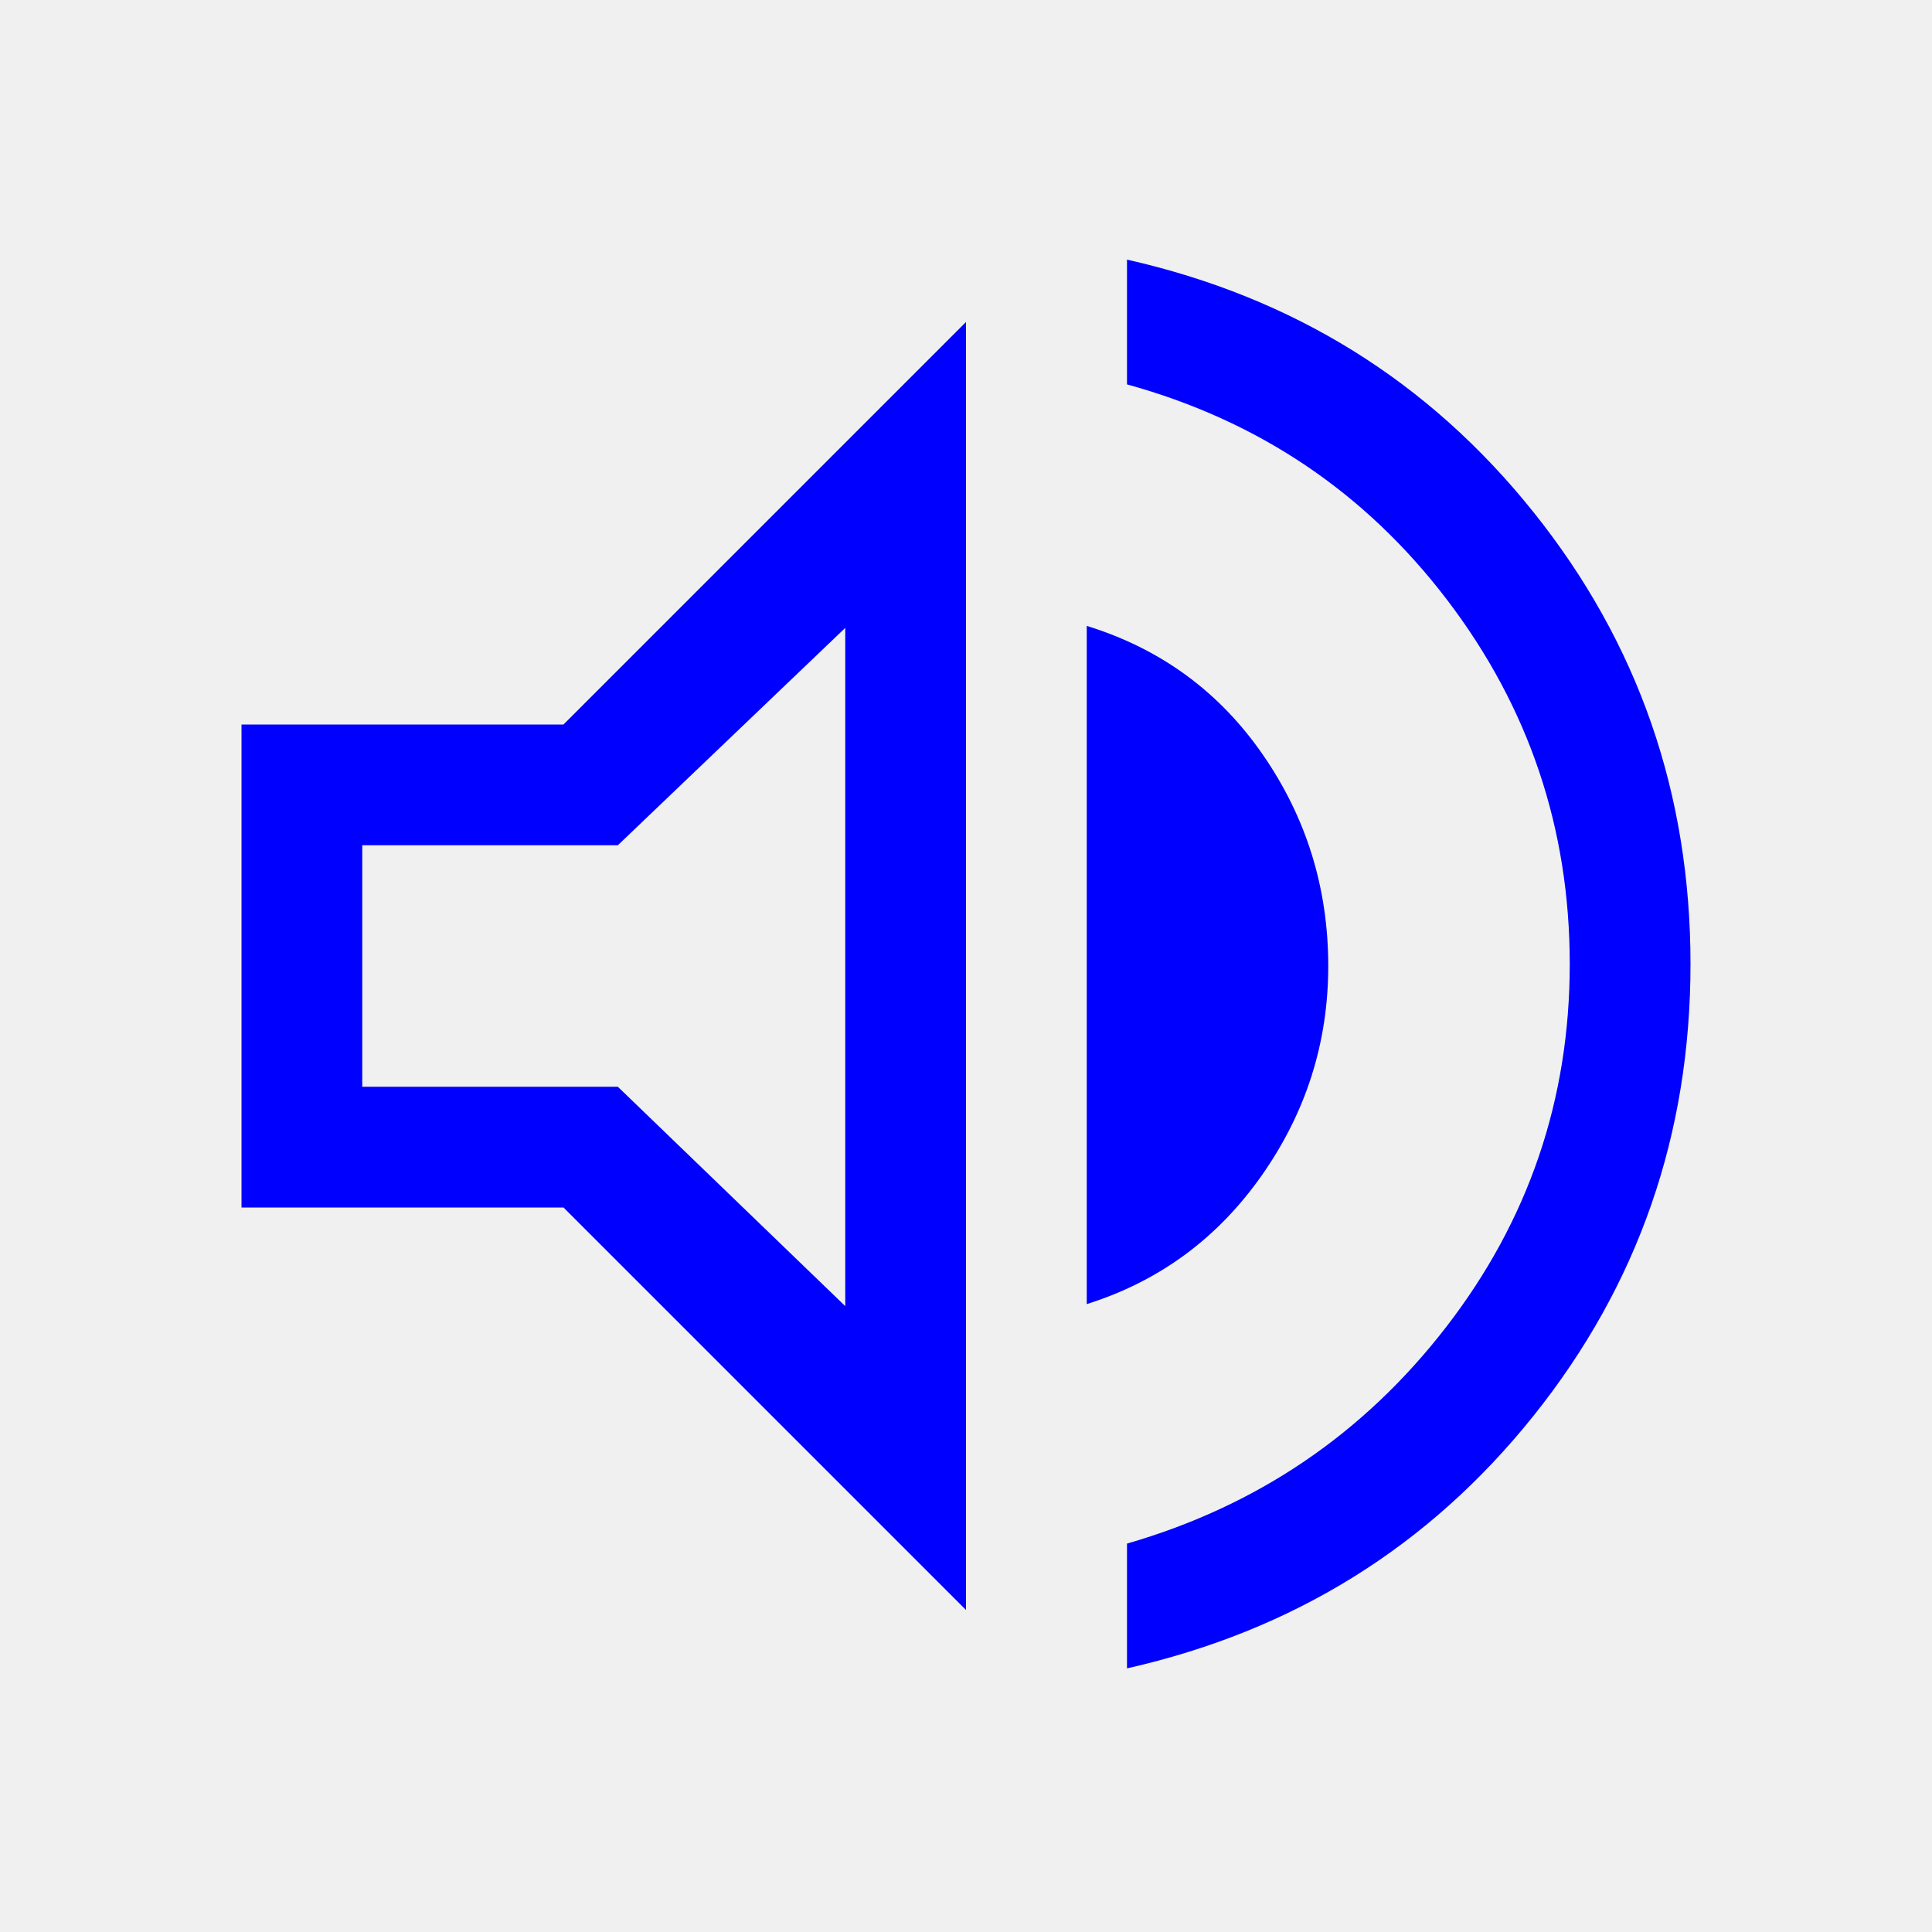
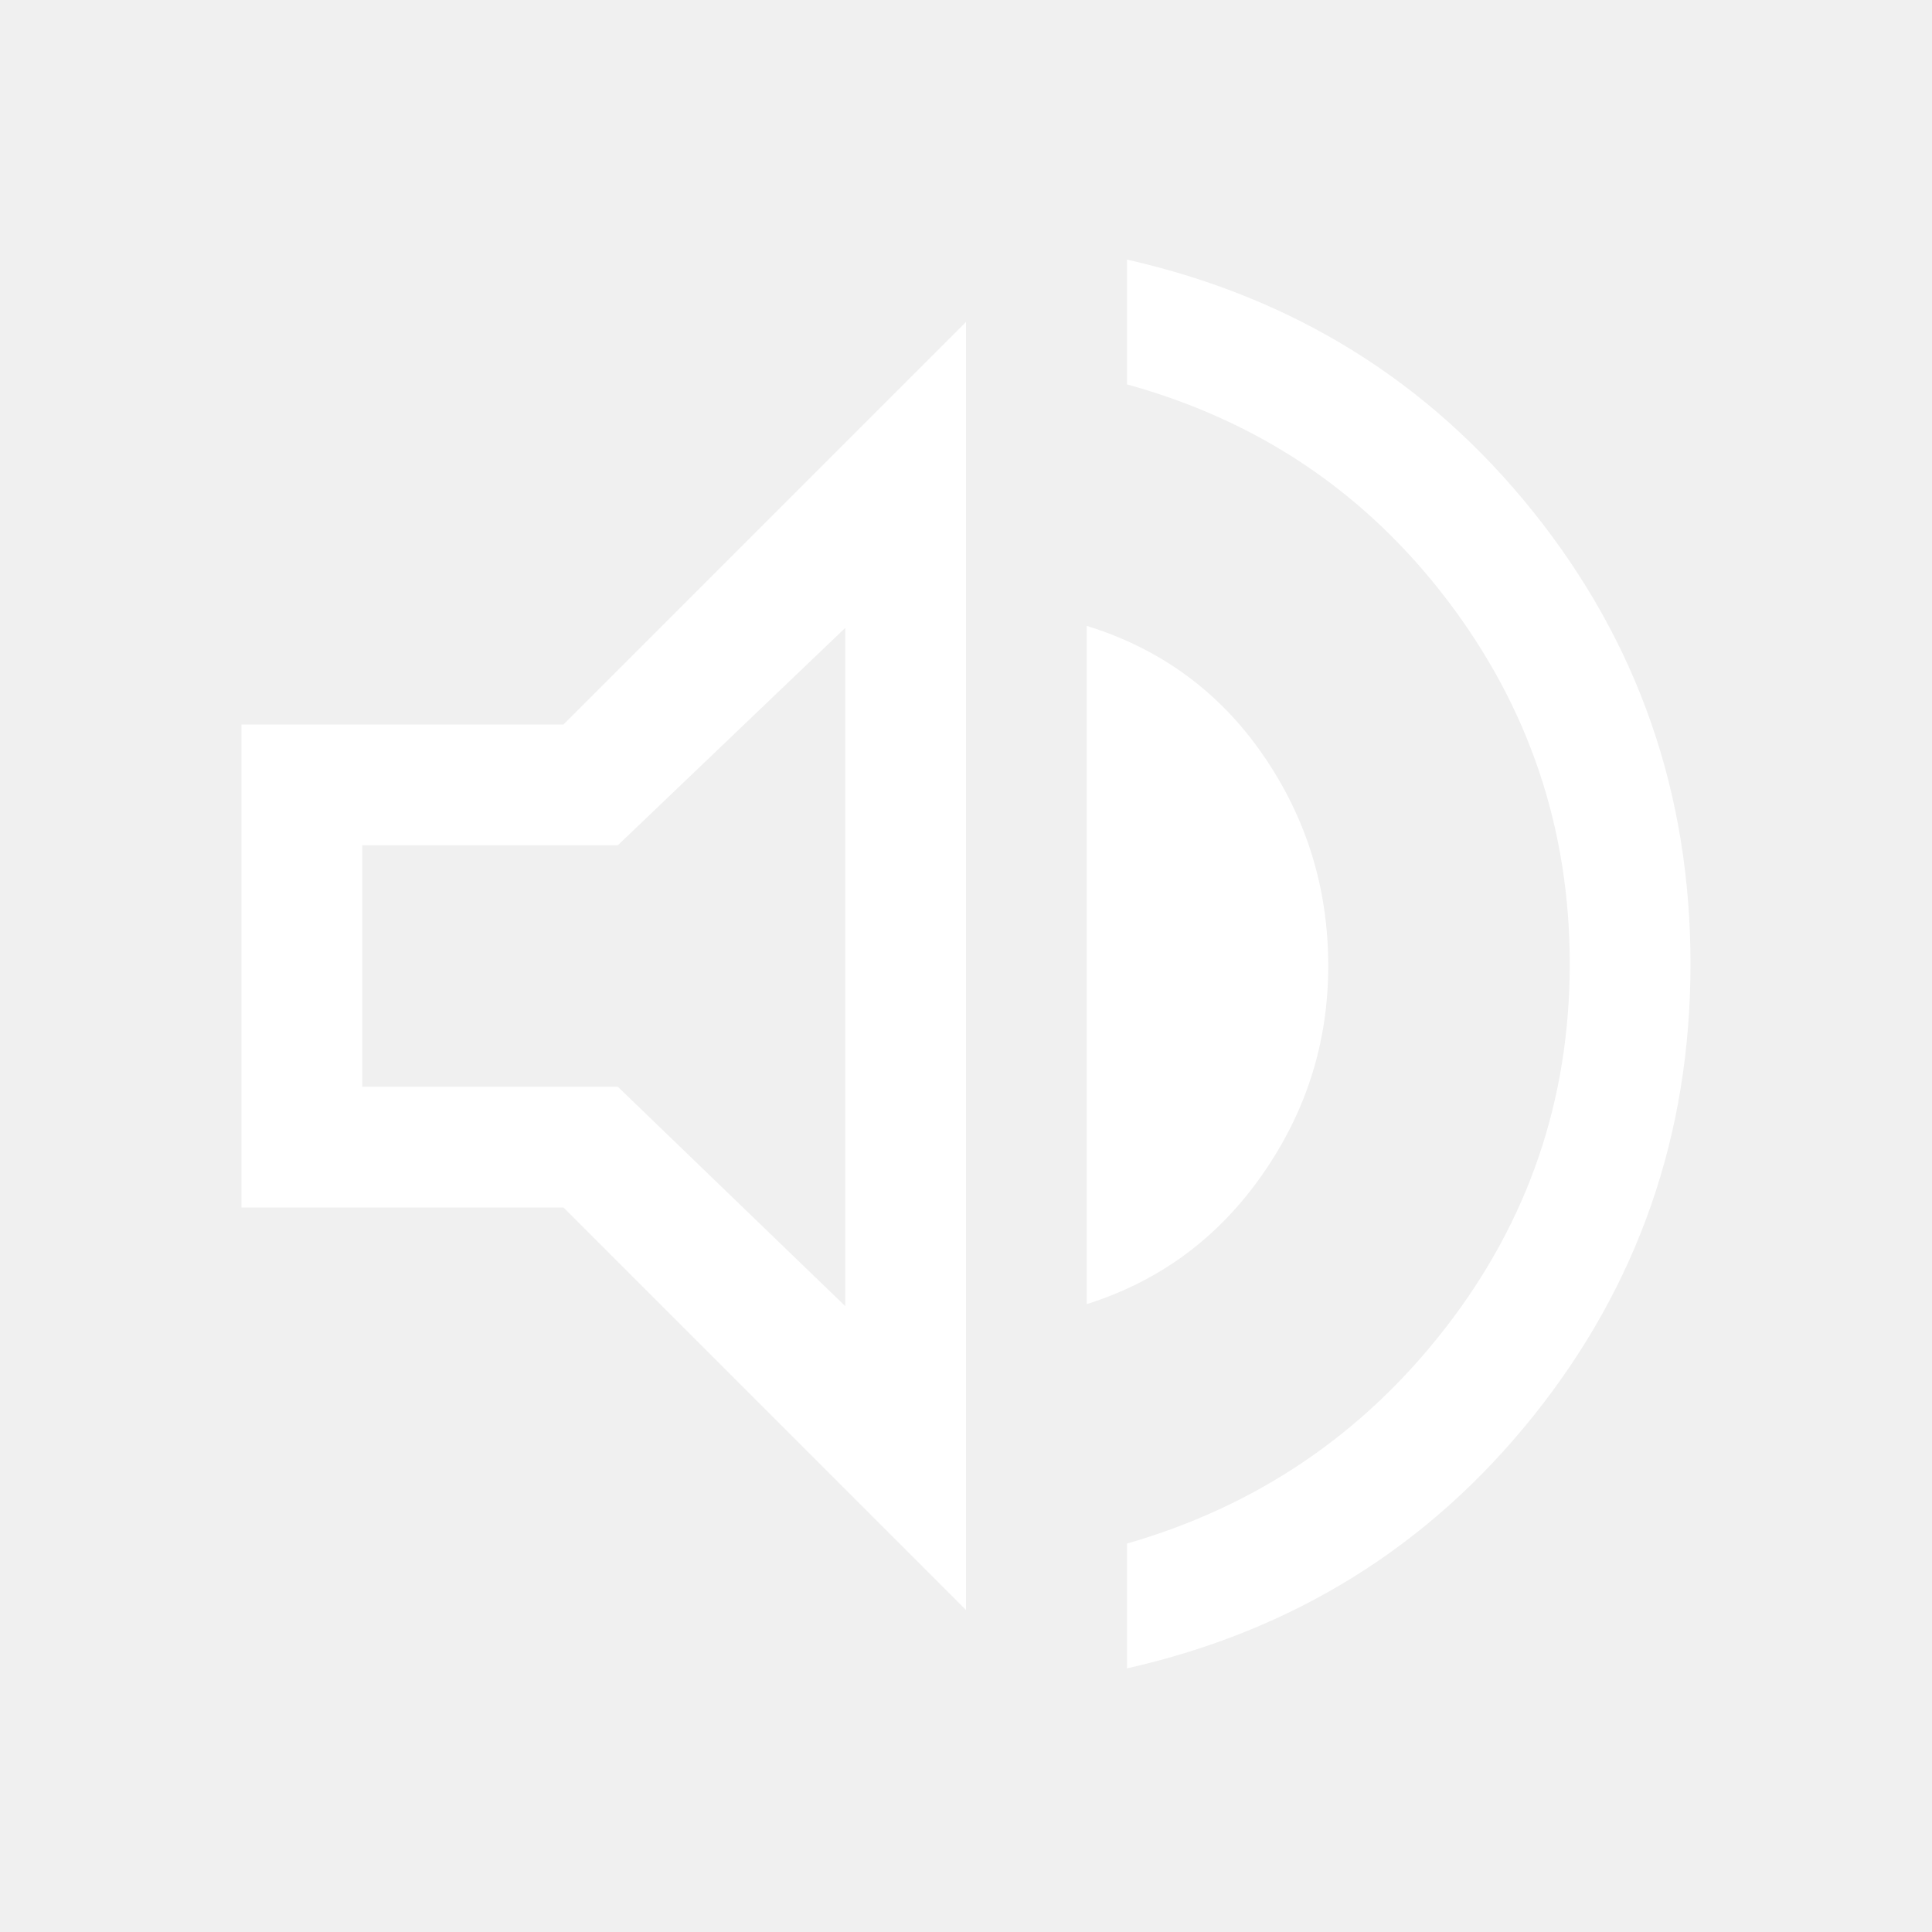
- <svg xmlns="http://www.w3.org/2000/svg" height="48px" viewBox="0 -960 960 960" width="48px" fill="#00f">
+ <svg xmlns="http://www.w3.org/2000/svg" height="48px" viewBox="0 -960 960 960" width="48px" fill="#fff">
  <path d="M560-131v-62q97-28 158.5-107.5T780-481q0-101-61-181T560-769v-62q124 28 202 125.5T840-481q0 127-78 224.5T560-131ZM120-360v-240h160l200-200v640L280-360H120Zm420 48v-337q55 17 87.5 64T660-480q0 57-33 104t-87 64ZM420-648 307-540H180v120h127l113 109v-337Zm-94 168Z" />
</svg>
